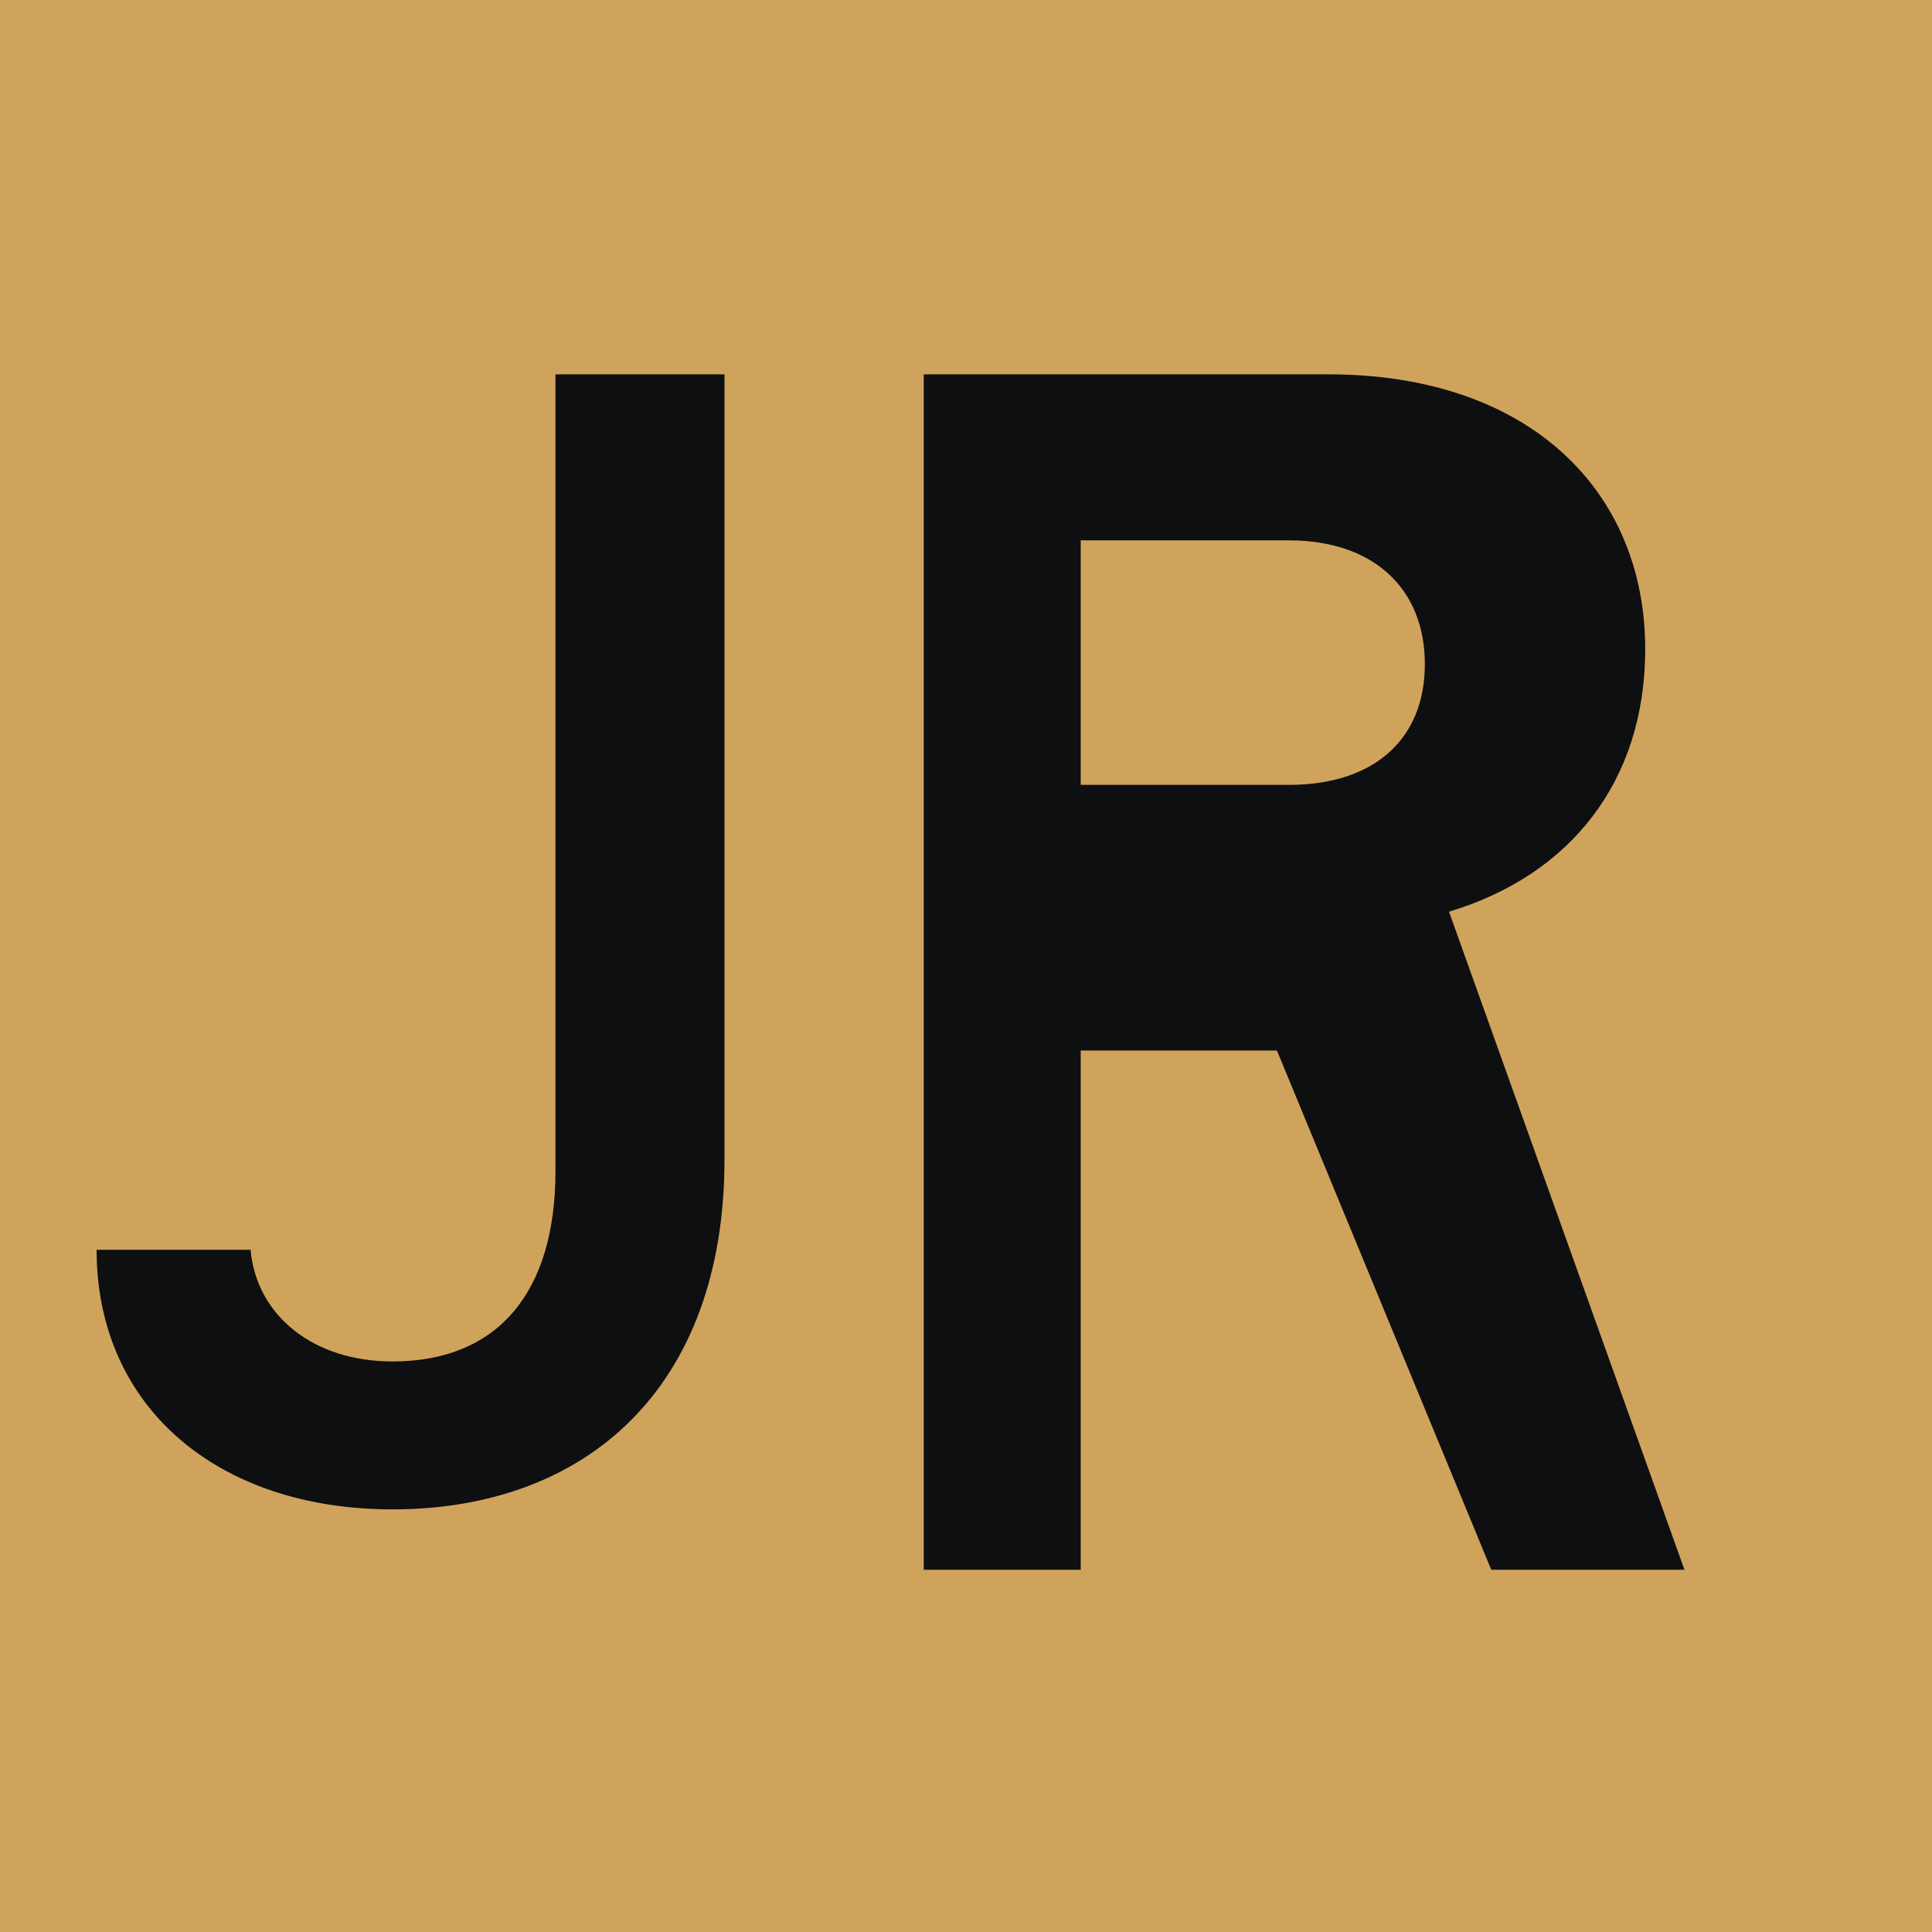
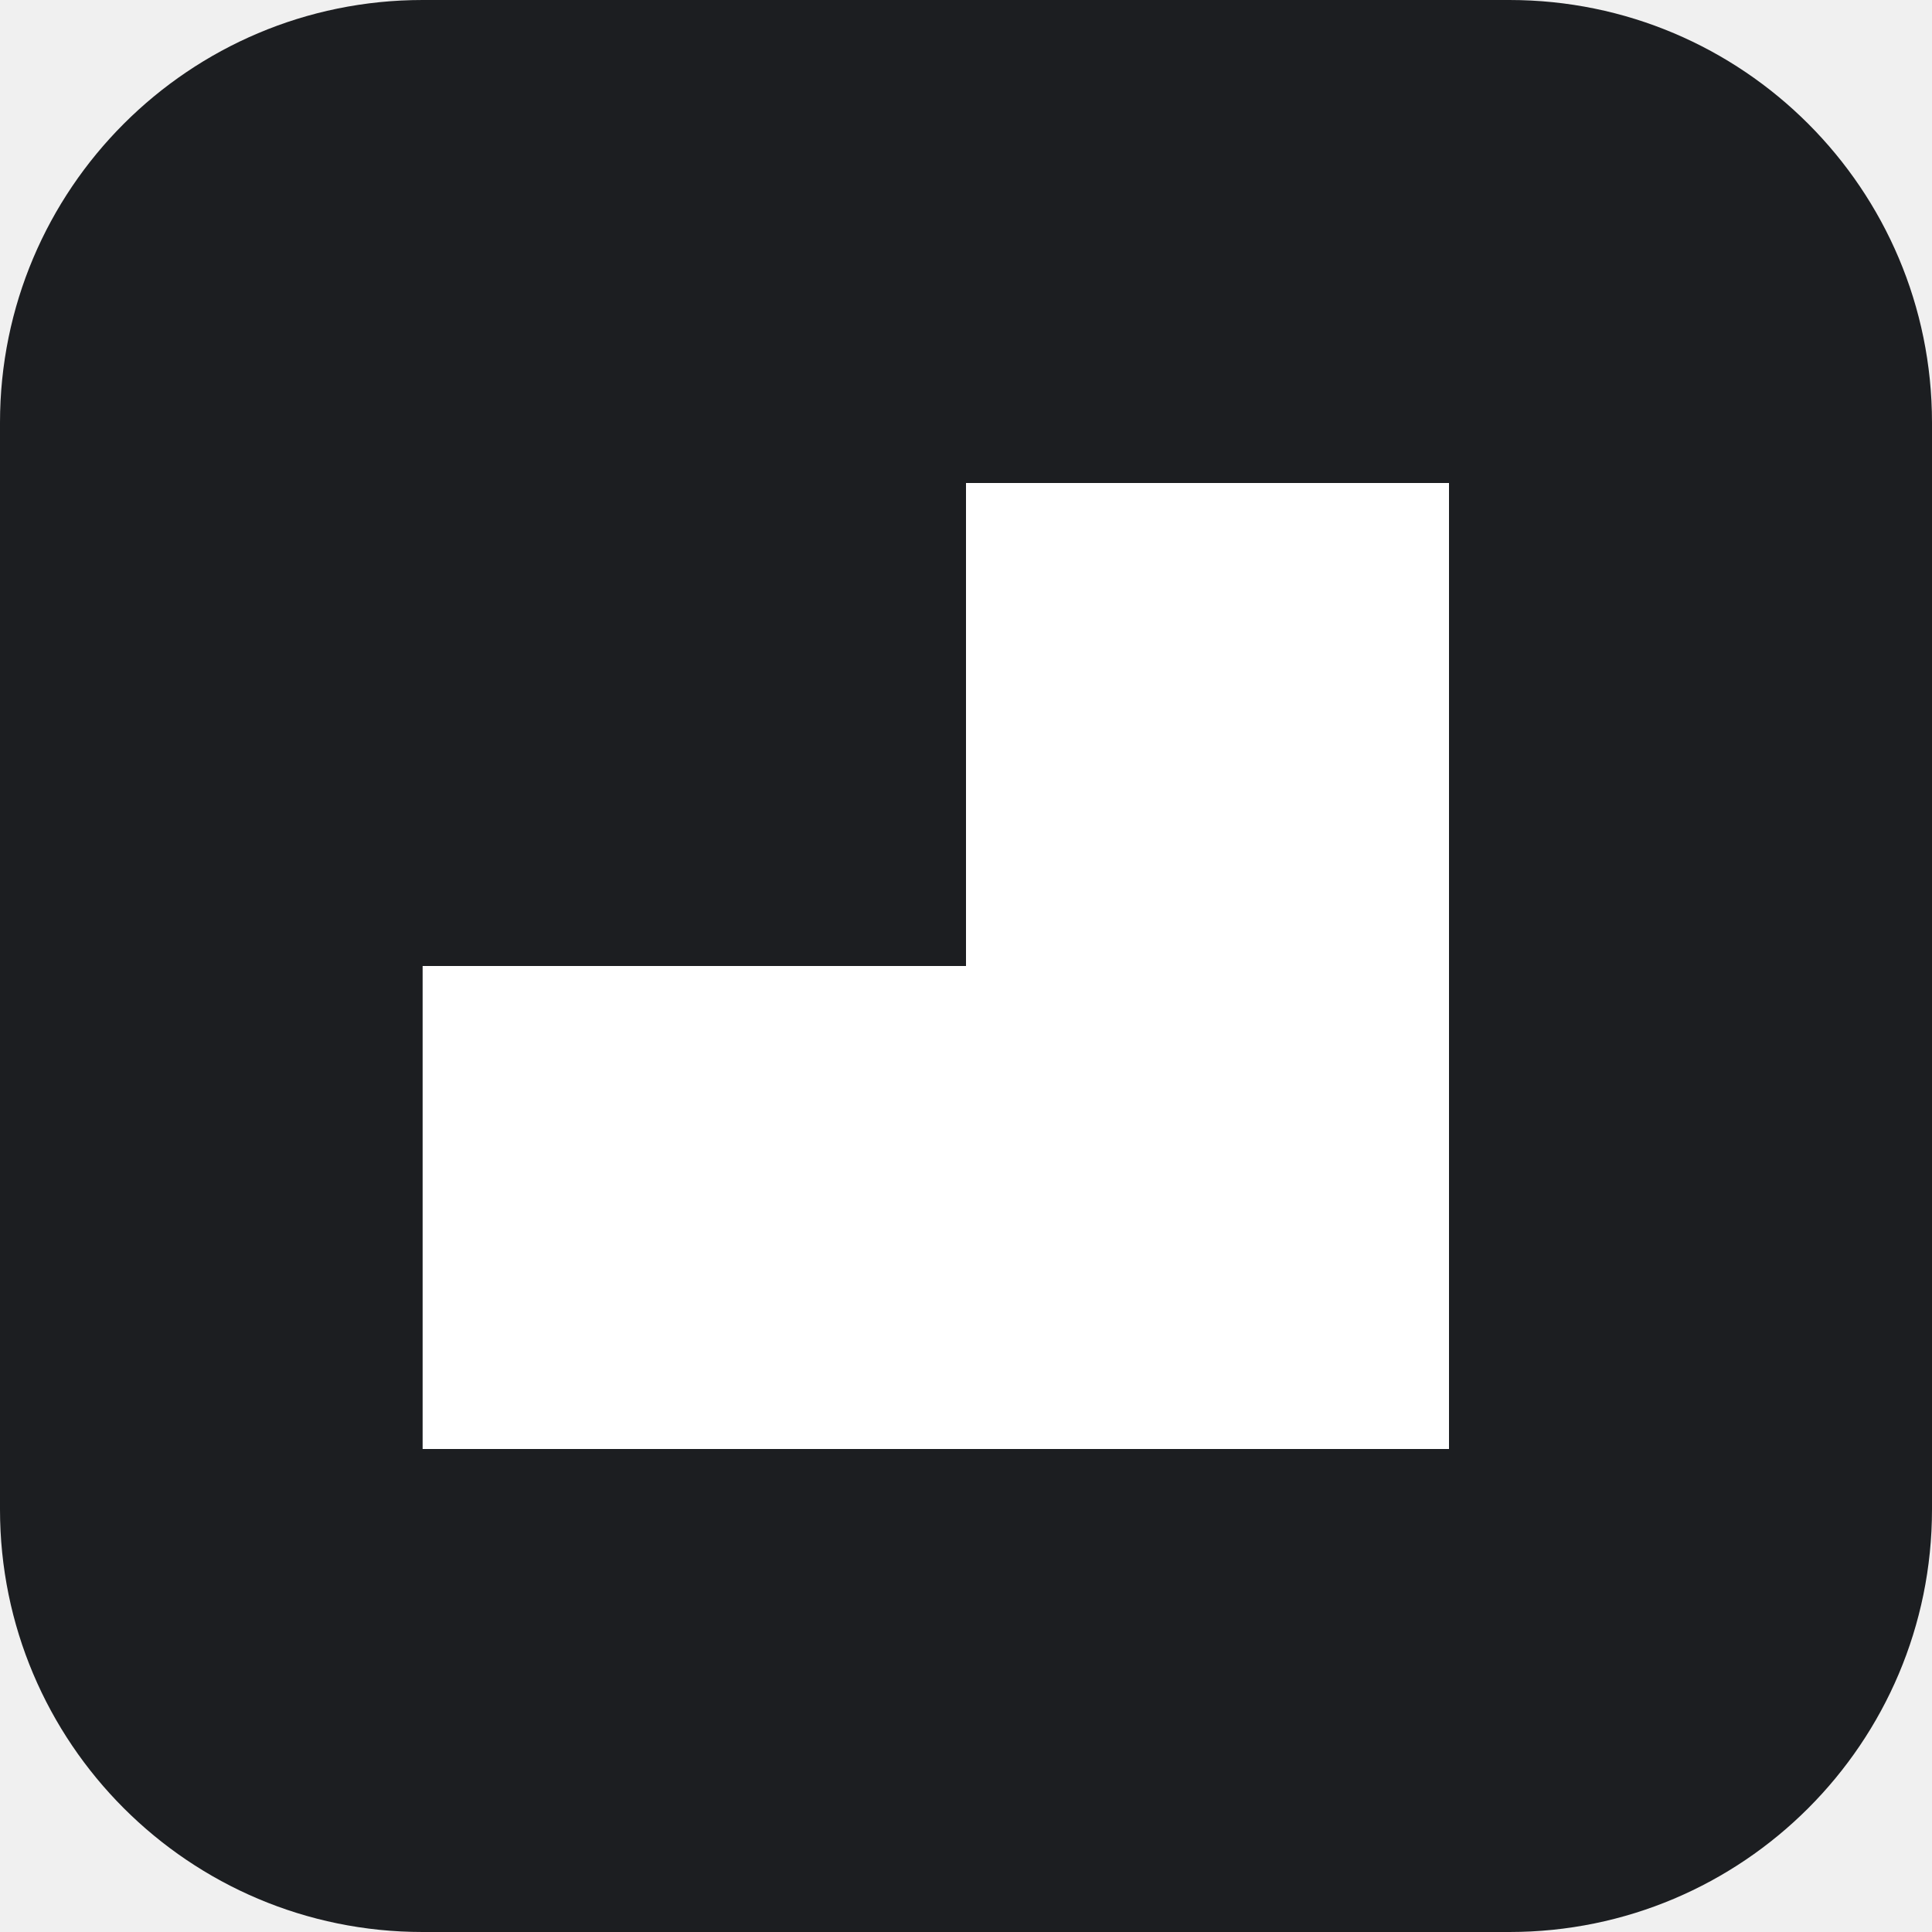
- <svg xmlns="http://www.w3.org/2000/svg" viewBox="0 0 32 32" role="img" aria-label="JR">
-   <rect width="32" height="32" fill="#d0a35c" />
-   <path fill="#0e0f10" d="M9.2 6.2h2.8v13c0 3.8-2.3 5.8-5.5 5.8-2.9 0-4.9-1.7-4.9-4.3h2.55c.1 1.1 1.05 1.85 2.35 1.85 1.75 0 2.7-1.15 2.7-3.15V6.2z" />
-   <path fill="#0e0f10" fill-rule="evenodd" d="M15.3 6.2h6.7c3.35 0 5.25 1.95 5.25 4.55 0 2.2-1.25 3.75-3.25 4.35L27.9 26h-3.2l-3.55-8.6h-3.25V26h-2.6V6.2zm2.6 2.2v4.6h3.45c1.4 0 2.25-.75 2.25-2s-.85-2.05-2.25-2.05H17.9z" />
+ <svg xmlns="http://www.w3.org/2000/svg" viewBox="0 0 32 32" role="img" aria-label="Jored">
+   <rect width="32" height="32" rx="7" fill="#1c1e21" />
+   <path fill="#ffffff" d="M16 8h8v16H7v-8h9V8z" />
</svg>
